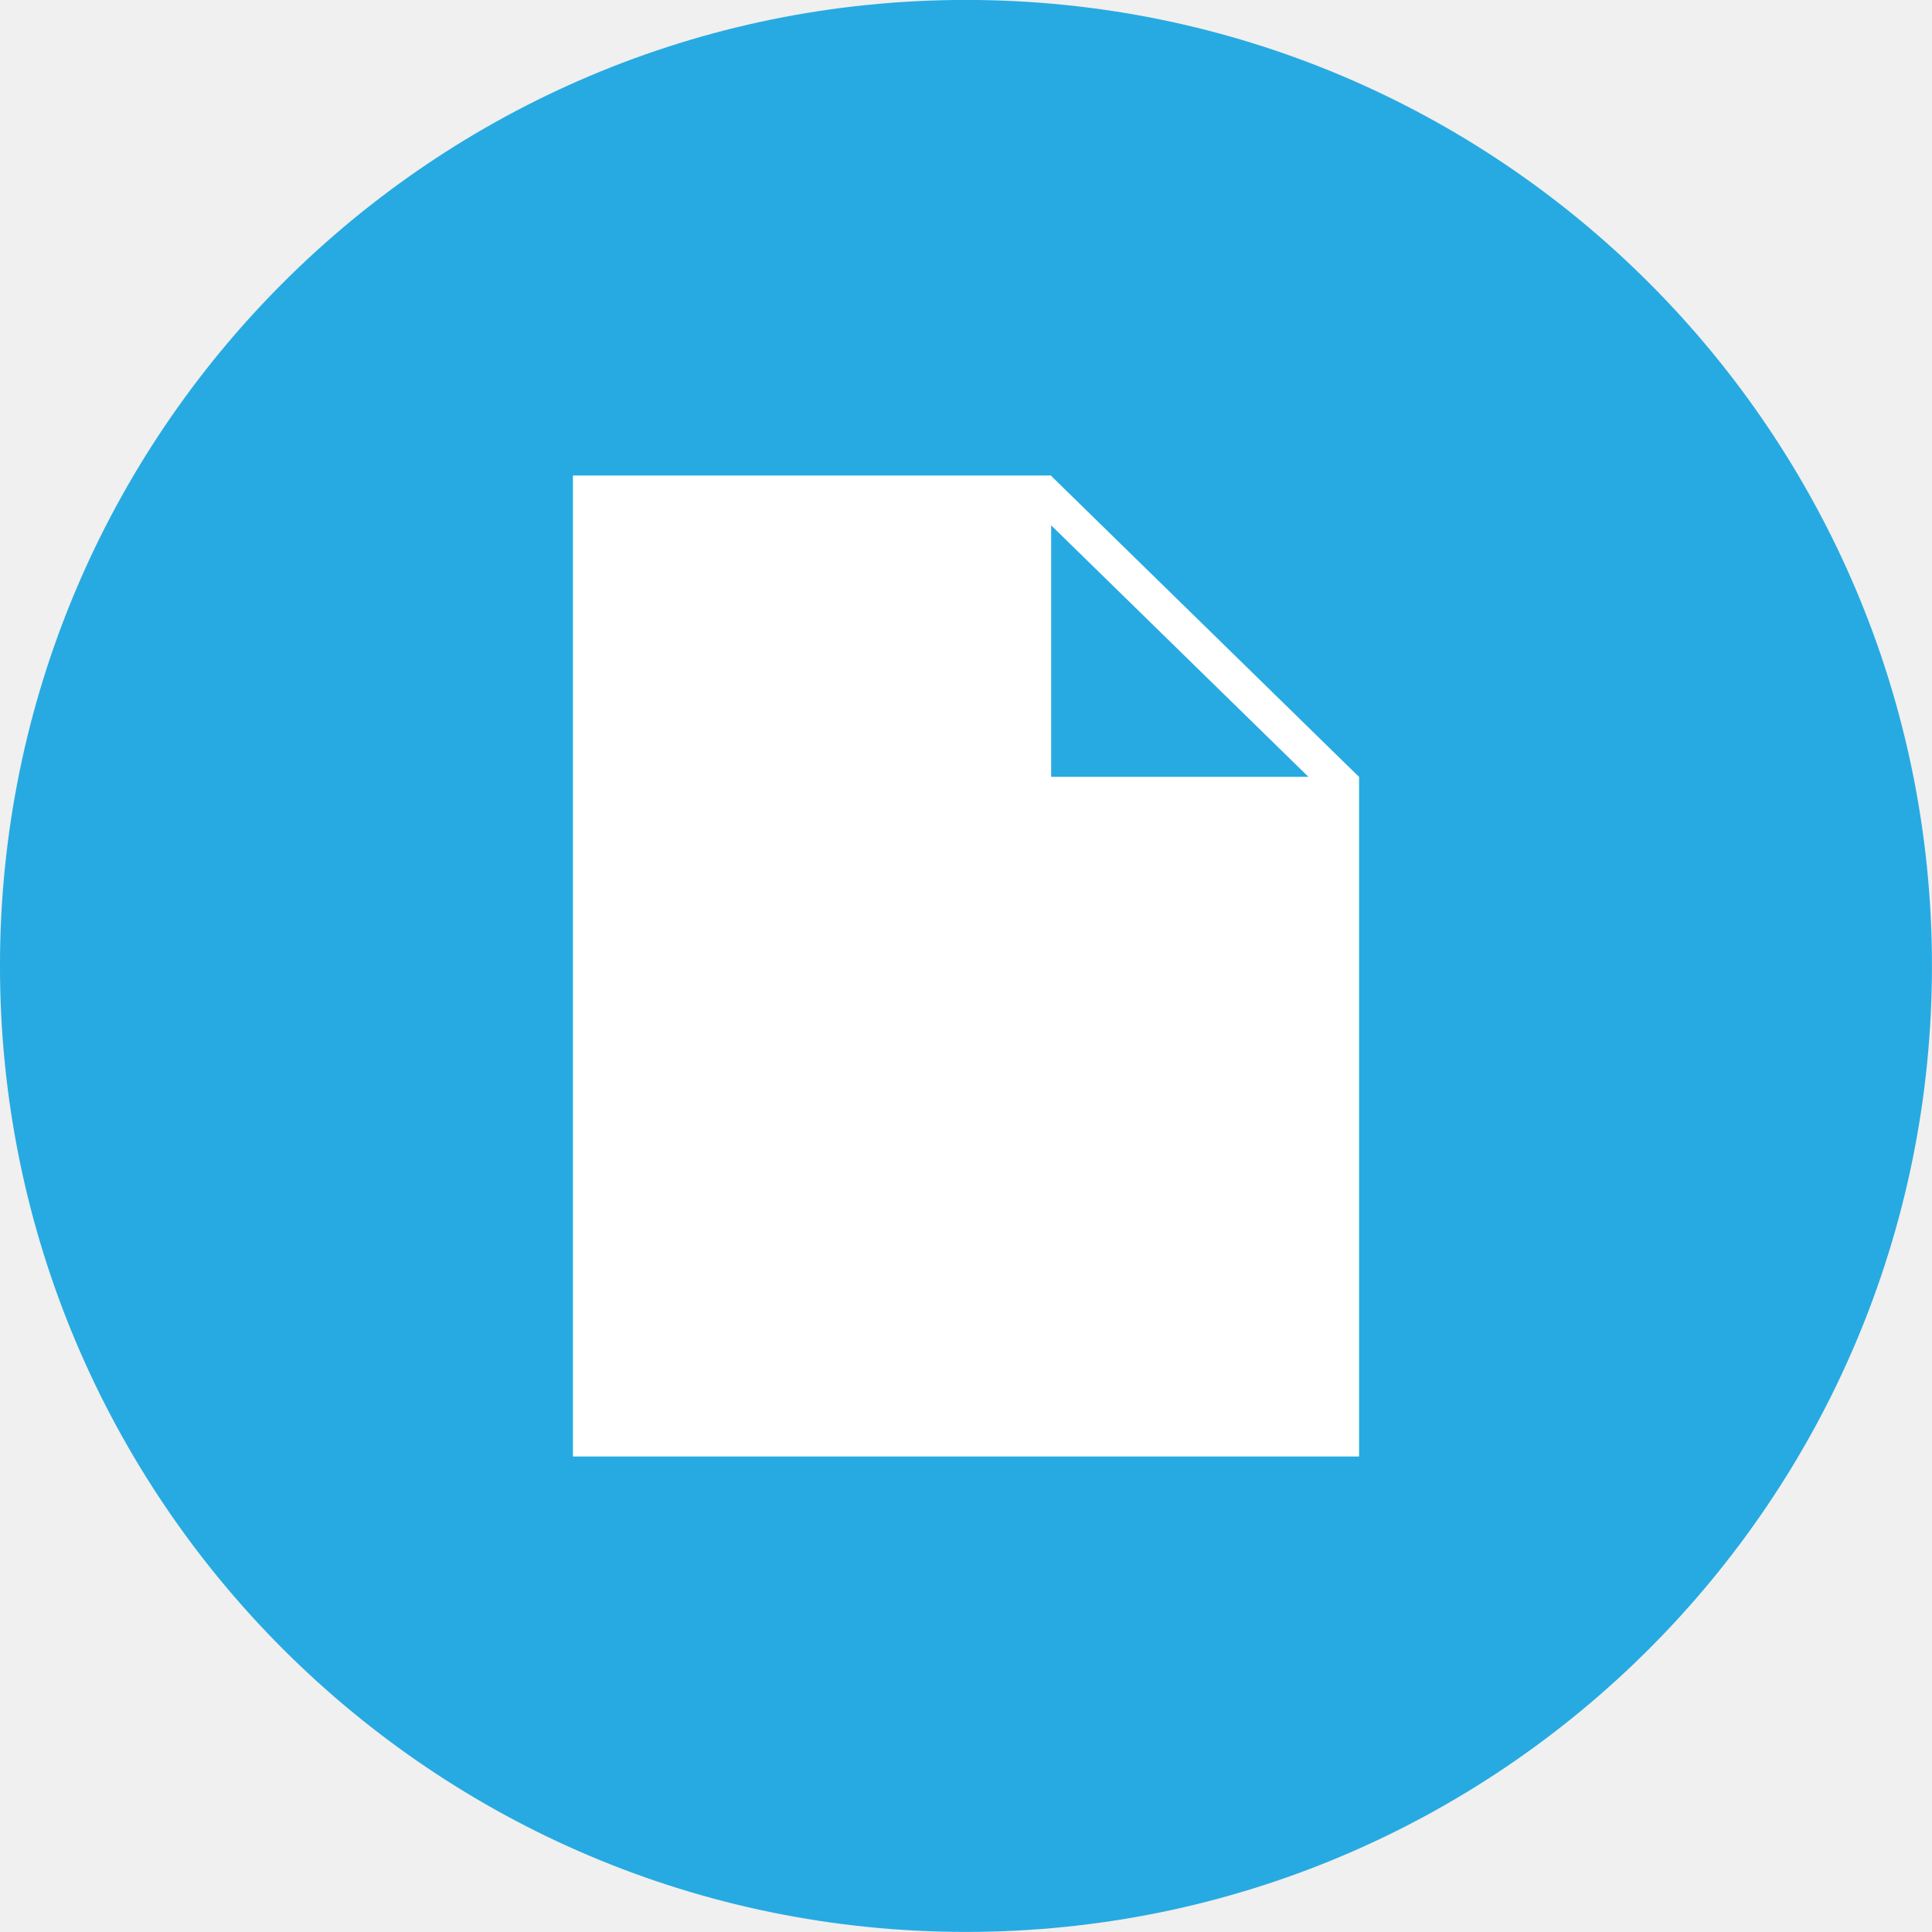
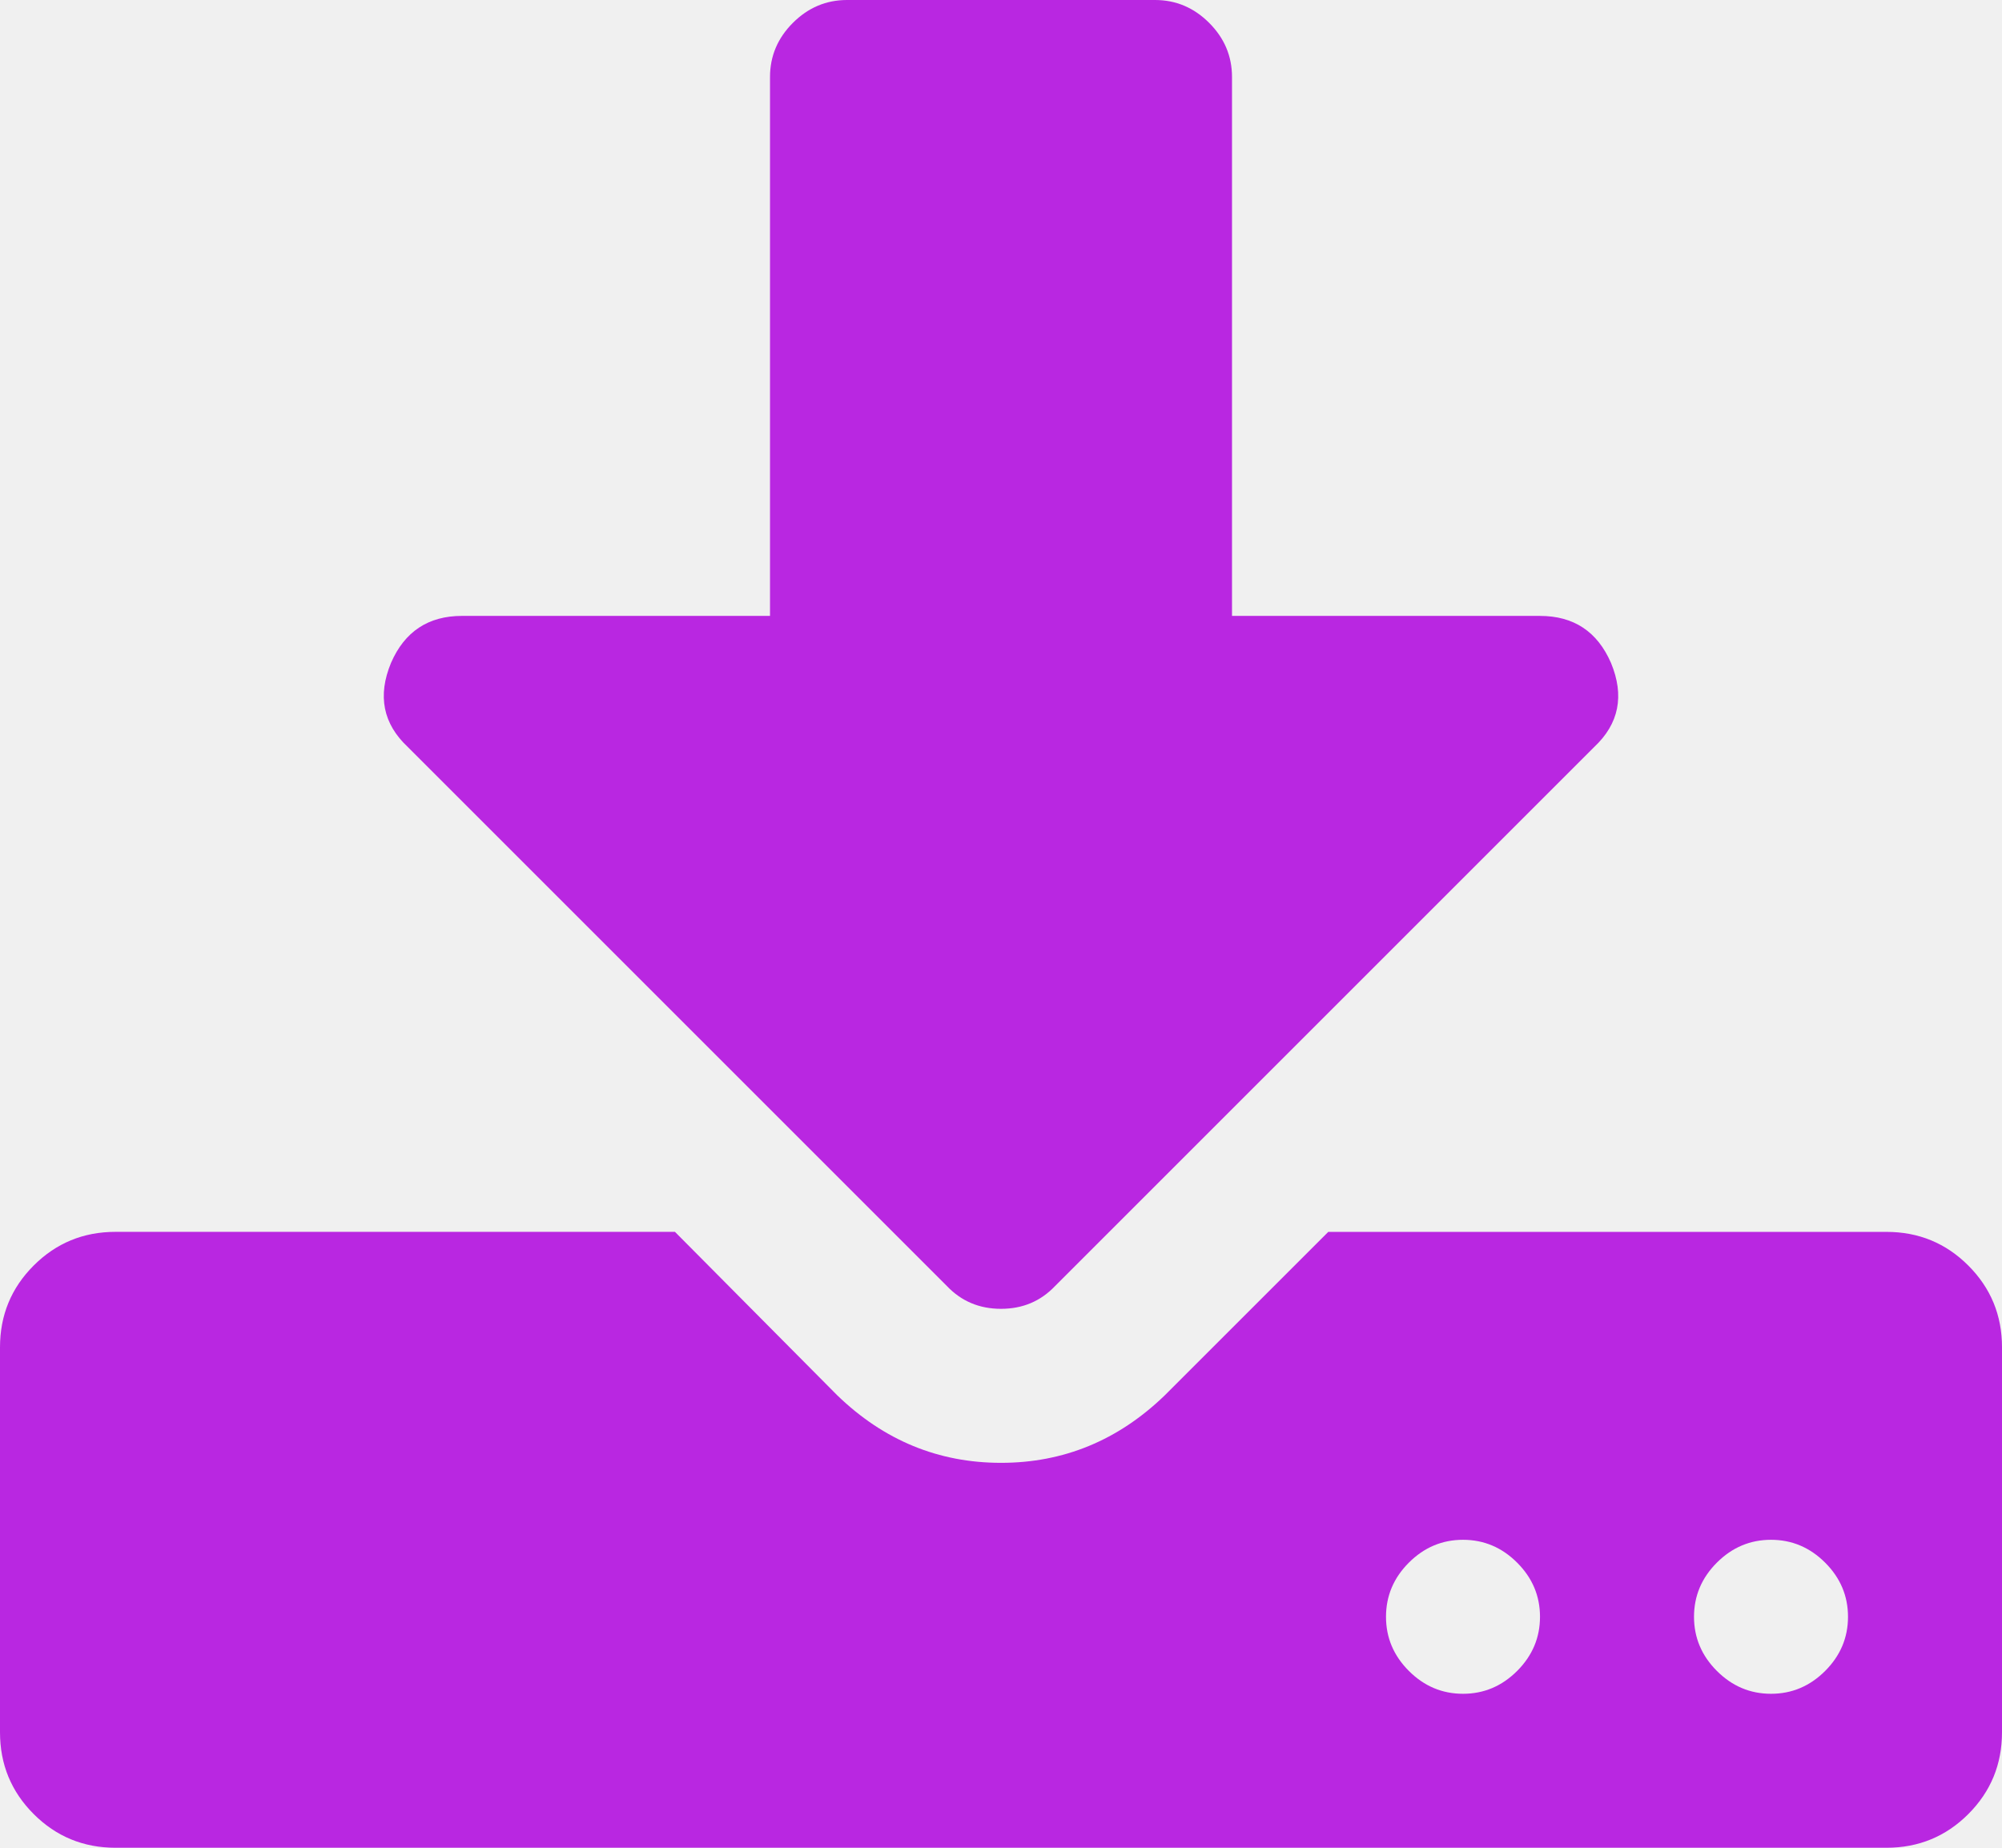
- <svg xmlns="http://www.w3.org/2000/svg" viewBox="0 0 100 100">
-   <circle cx="104.297" cy="357.933" r="48.482" fill="#27aae1" fill-rule="evenodd" transform="matrix(1.0313 0 0 1.0313 -57.563 -319.14)" />
-   <g fill="#fff" stroke-width="6.6" stroke="#fff">
-     <path d="M30.57 25.527h22.923v15.596H69.43v33.35H30.57z" stroke-width="1.83" />
-     <path d="M53.752 25.27l15.946 15.59" fill-rule="evenodd" stroke-width="1.83" />
-   </g>
+ <svg xmlns="http://www.w3.org/2000/svg" viewBox="0 0 108.333 100">
+   <path d="M83.333 87.5q0-1.693-1.237-2.93t-2.93-1.237q-1.692 0-2.93 1.237Q75 85.807 75 87.5t1.237 2.93q1.237 1.237 2.93 1.237 1.692 0 2.93-1.237 1.236-1.237 1.236-2.93zm16.667 0q0-1.693-1.237-2.93t-2.93-1.237q-1.692 0-2.93 1.237-1.236 1.237-1.236 2.93t1.237 2.93q1.237 1.237 2.93 1.237 1.692 0 2.93-1.237Q100 89.193 100 87.5zm8.333-14.583V93.75q0 2.604-1.823 4.427-1.823 1.823-4.427 1.823H6.25q-2.604 0-4.427-1.823Q0 96.354 0 93.75V72.917q0-2.605 1.823-4.427 1.823-1.823 4.427-1.823h30.273l8.79 8.854q3.776 3.647 8.854 3.647 5.078 0 8.854-3.646l8.855-8.853h30.208q2.605 0 4.427 1.823 1.823 1.823 1.823 4.427zm-21.16-37.045q1.108 2.67-.91 4.558L57.096 69.596q-1.172 1.237-2.93 1.237-1.757 0-2.93-1.237L22.07 40.43q-2.018-1.888-.91-4.558 1.106-2.54 3.84-2.54h16.667V4.168q0-1.693 1.237-2.93T45.834 0H62.5q1.693 0 2.93 1.237t1.237 2.93v29.166h16.666q2.735 0 3.84 2.54z" fill="#b927e1" />
</svg>
